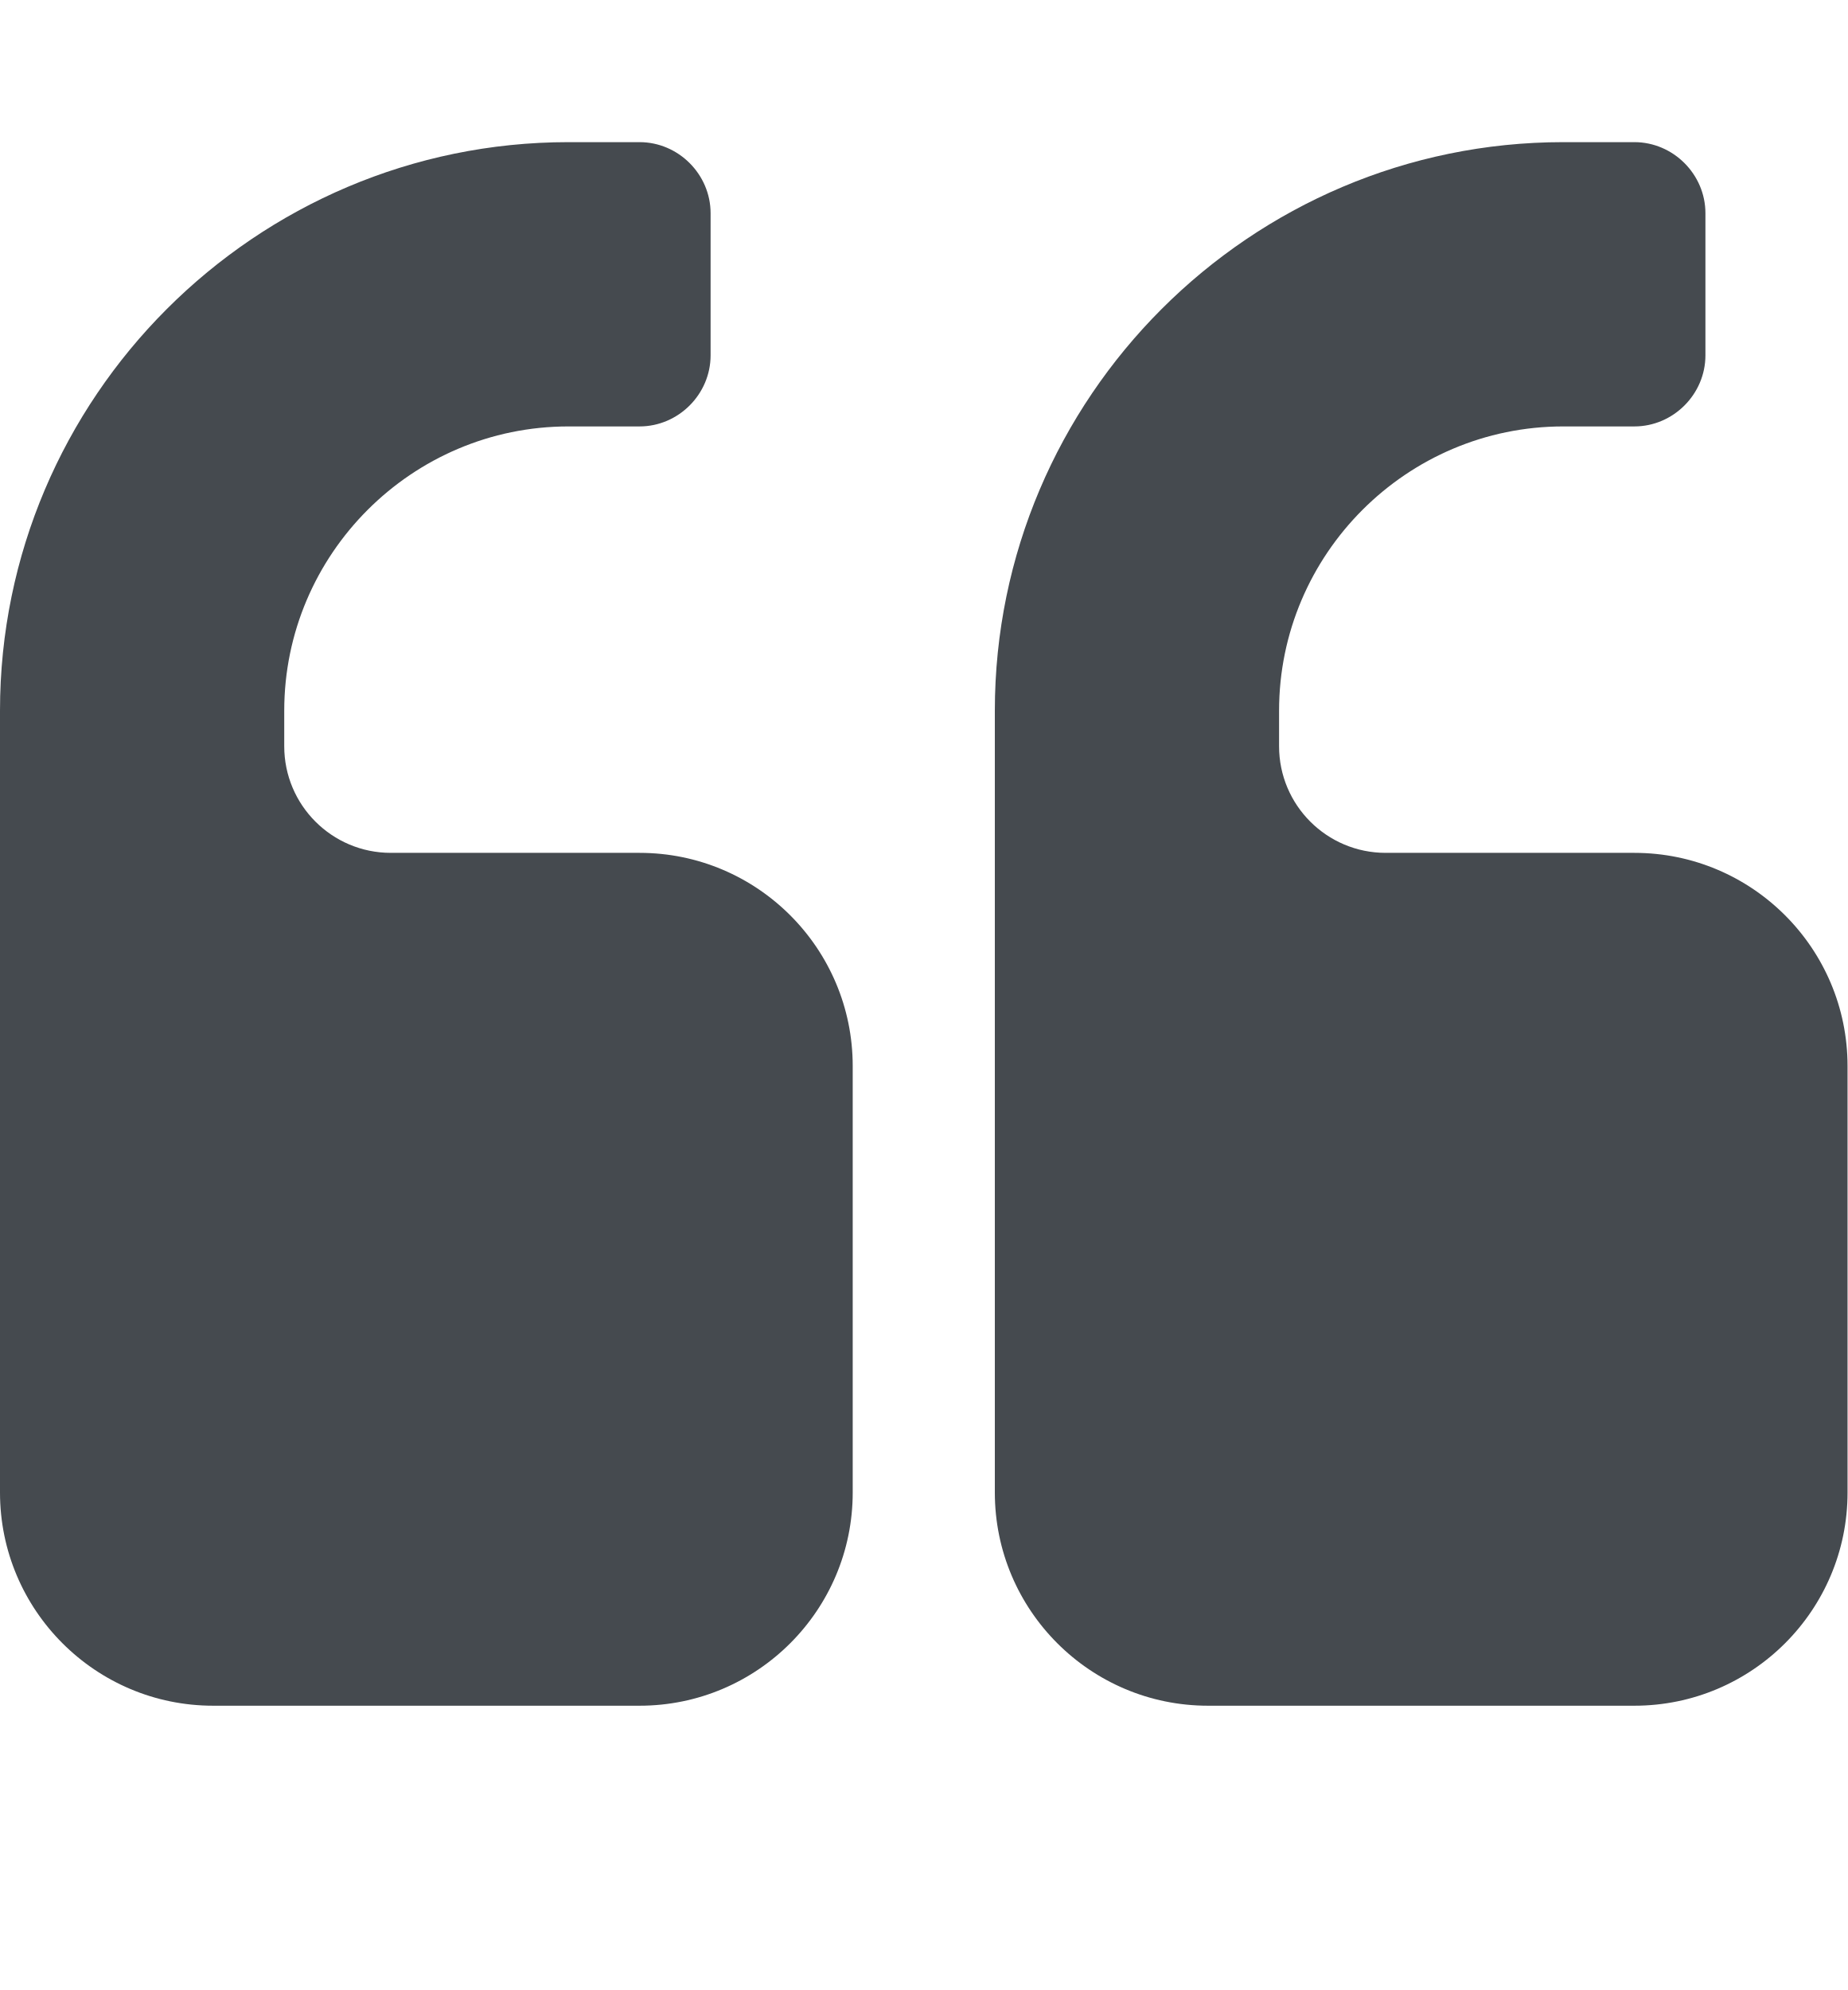
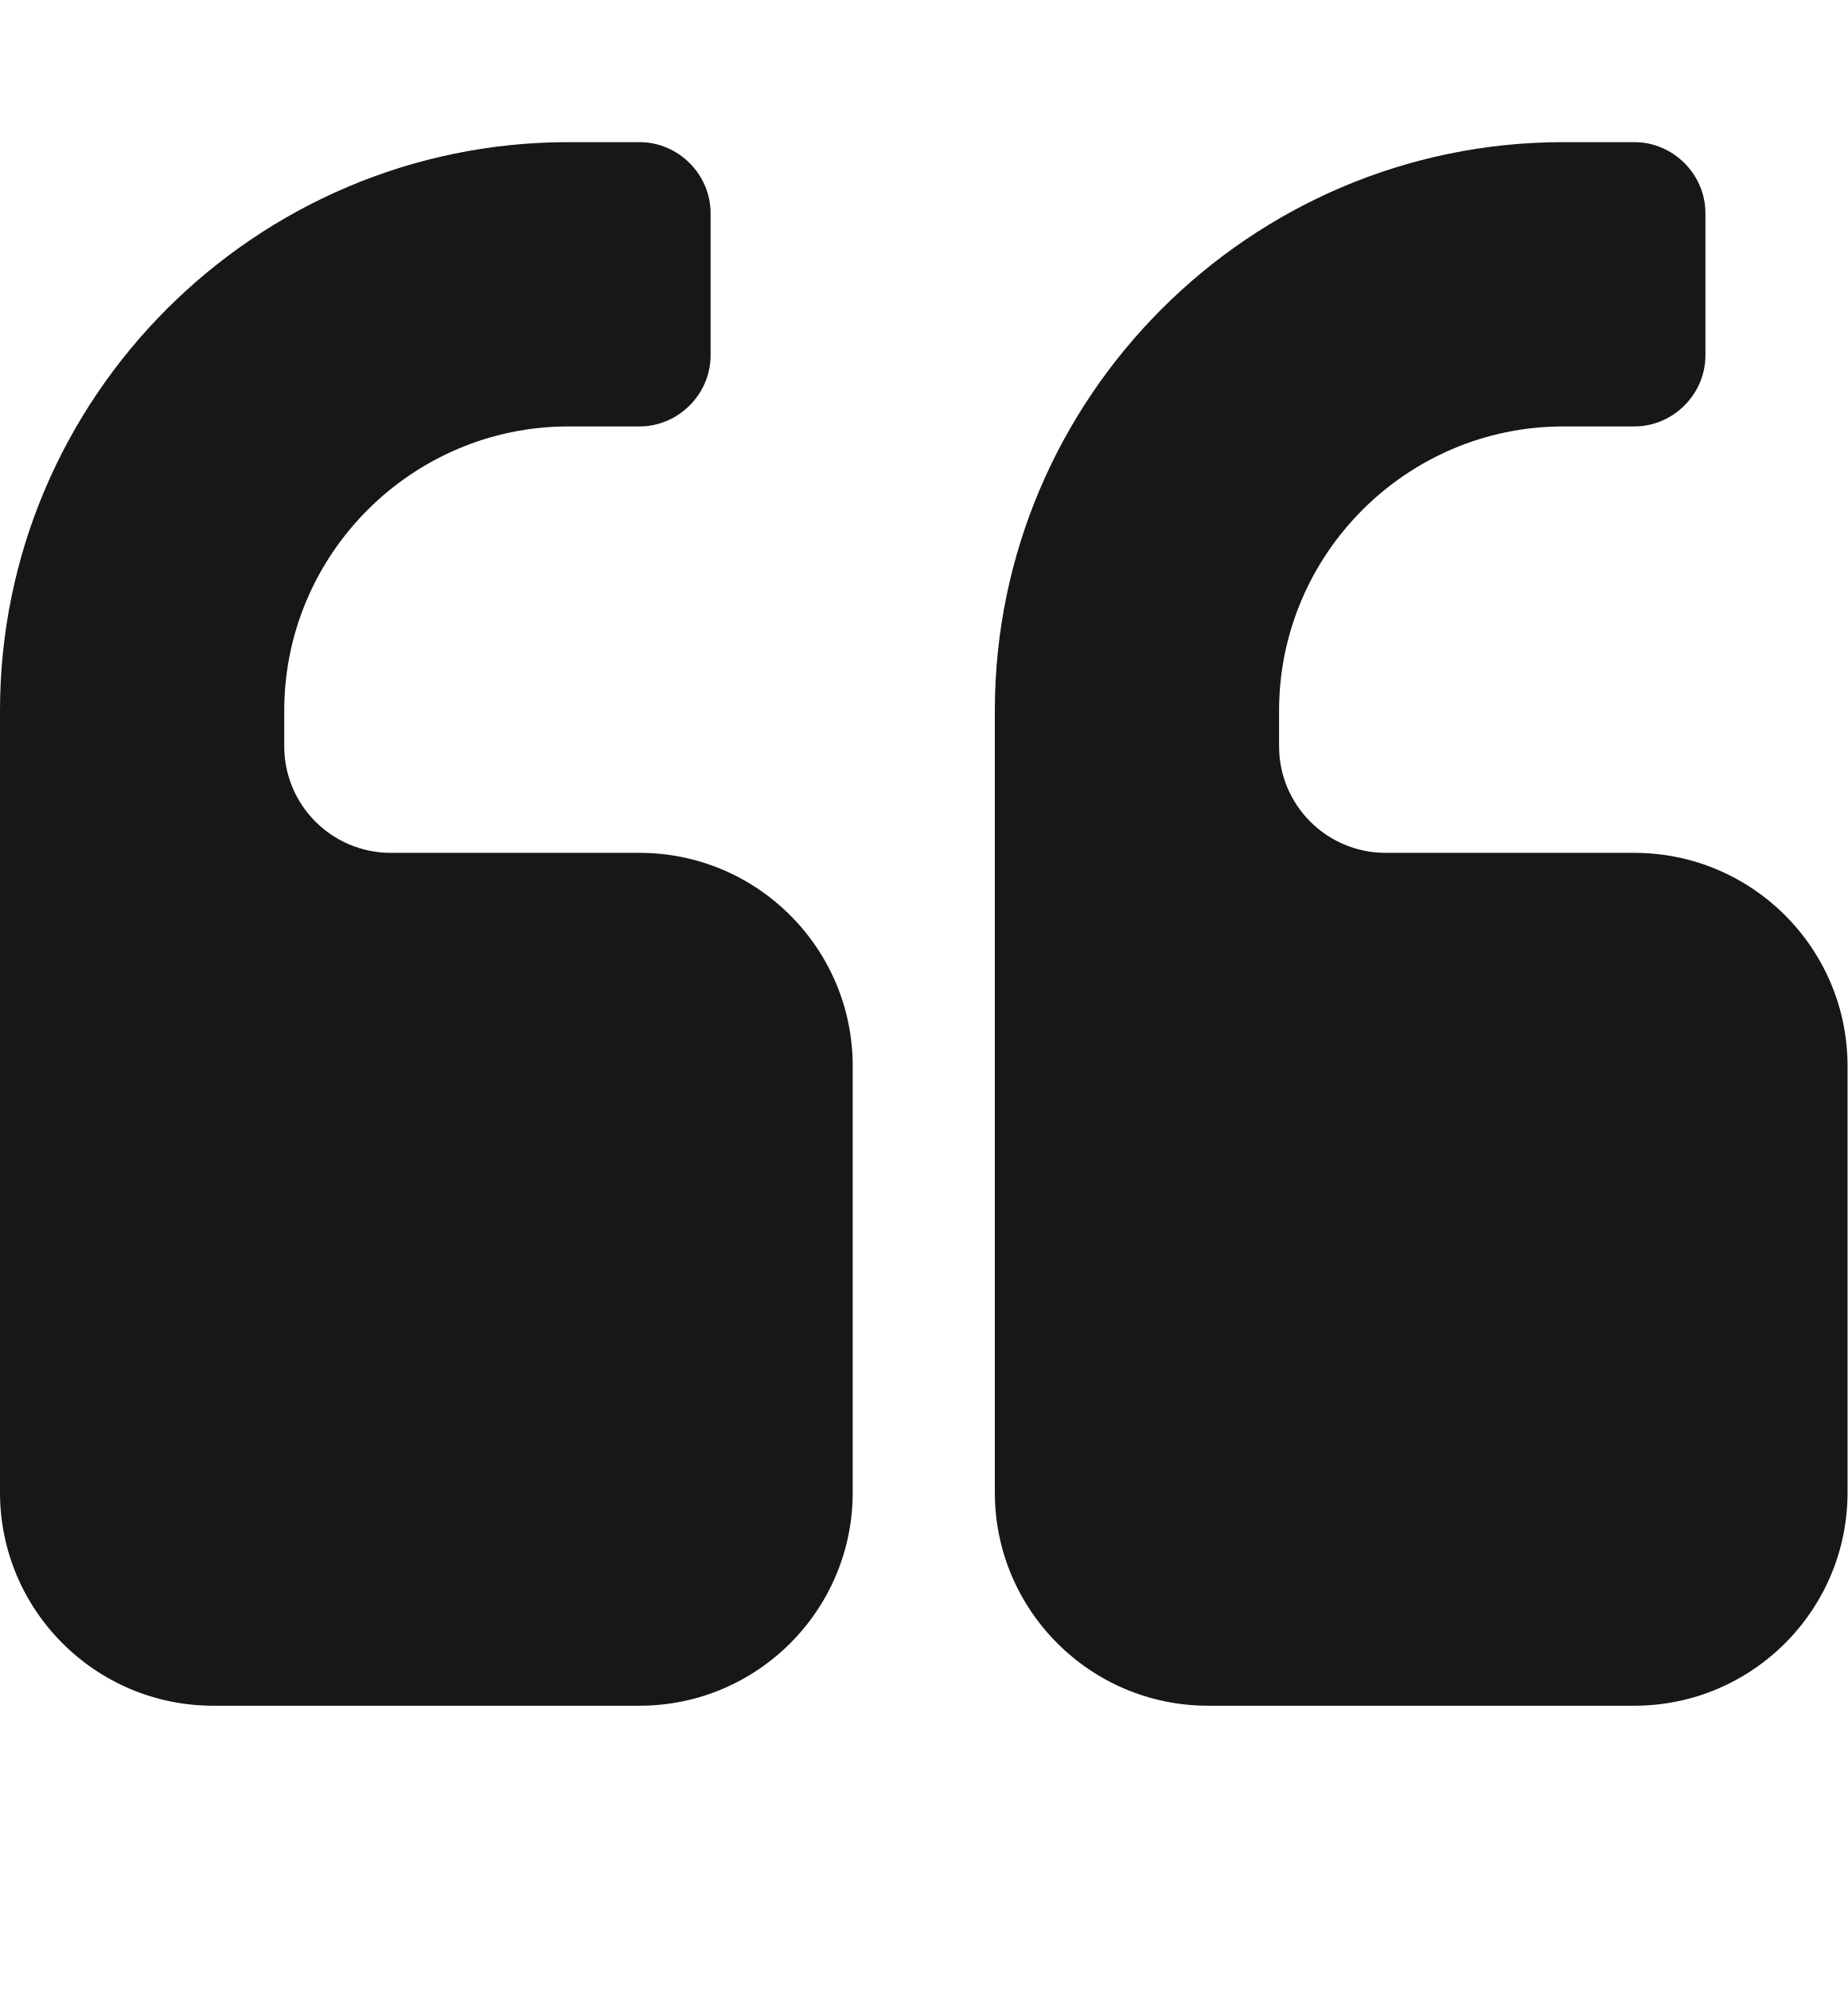
<svg xmlns="http://www.w3.org/2000/svg" width="26" height="28">
-   <path fill="#454a4f" d="M12 15v6c0 1.656-1.344 3-3 3H3c-1.656 0-3-1.344-3-3V10c0-4.406 3.594-8 8-8h1c.547 0 1 .453 1 1v2c0 .547-.453 1-1 1H8c-2.203 0-4 1.797-4 4v.5A1.5 1.5 0 005.5 12H9c1.656 0 3 1.344 3 3zm14 0v6c0 1.656-1.344 3-3 3h-6c-1.656 0-3-1.344-3-3V10c0-4.406 3.594-8 8-8h1c.547 0 1 .453 1 1v2c0 .547-.453 1-1 1h-1c-2.203 0-4 1.797-4 4v.5a1.5 1.5 0 001.5 1.5H23c1.656 0 3 1.344 3 3z" />
+   <path fill="#161719" d="M12 15v6c0 1.656-1.344 3-3 3H3c-1.656 0-3-1.344-3-3V10c0-4.406 3.594-8 8-8h1c.547 0 1 .453 1 1v2c0 .547-.453 1-1 1H8c-2.203 0-4 1.797-4 4v.5A1.5 1.5 0 005.5 12H9c1.656 0 3 1.344 3 3zm14 0v6c0 1.656-1.344 3-3 3h-6c-1.656 0-3-1.344-3-3V10c0-4.406 3.594-8 8-8h1c.547 0 1 .453 1 1v2c0 .547-.453 1-1 1h-1c-2.203 0-4 1.797-4 4v.5a1.5 1.5 0 001.5 1.5H23c1.656 0 3 1.344 3 3z" />
</svg>
